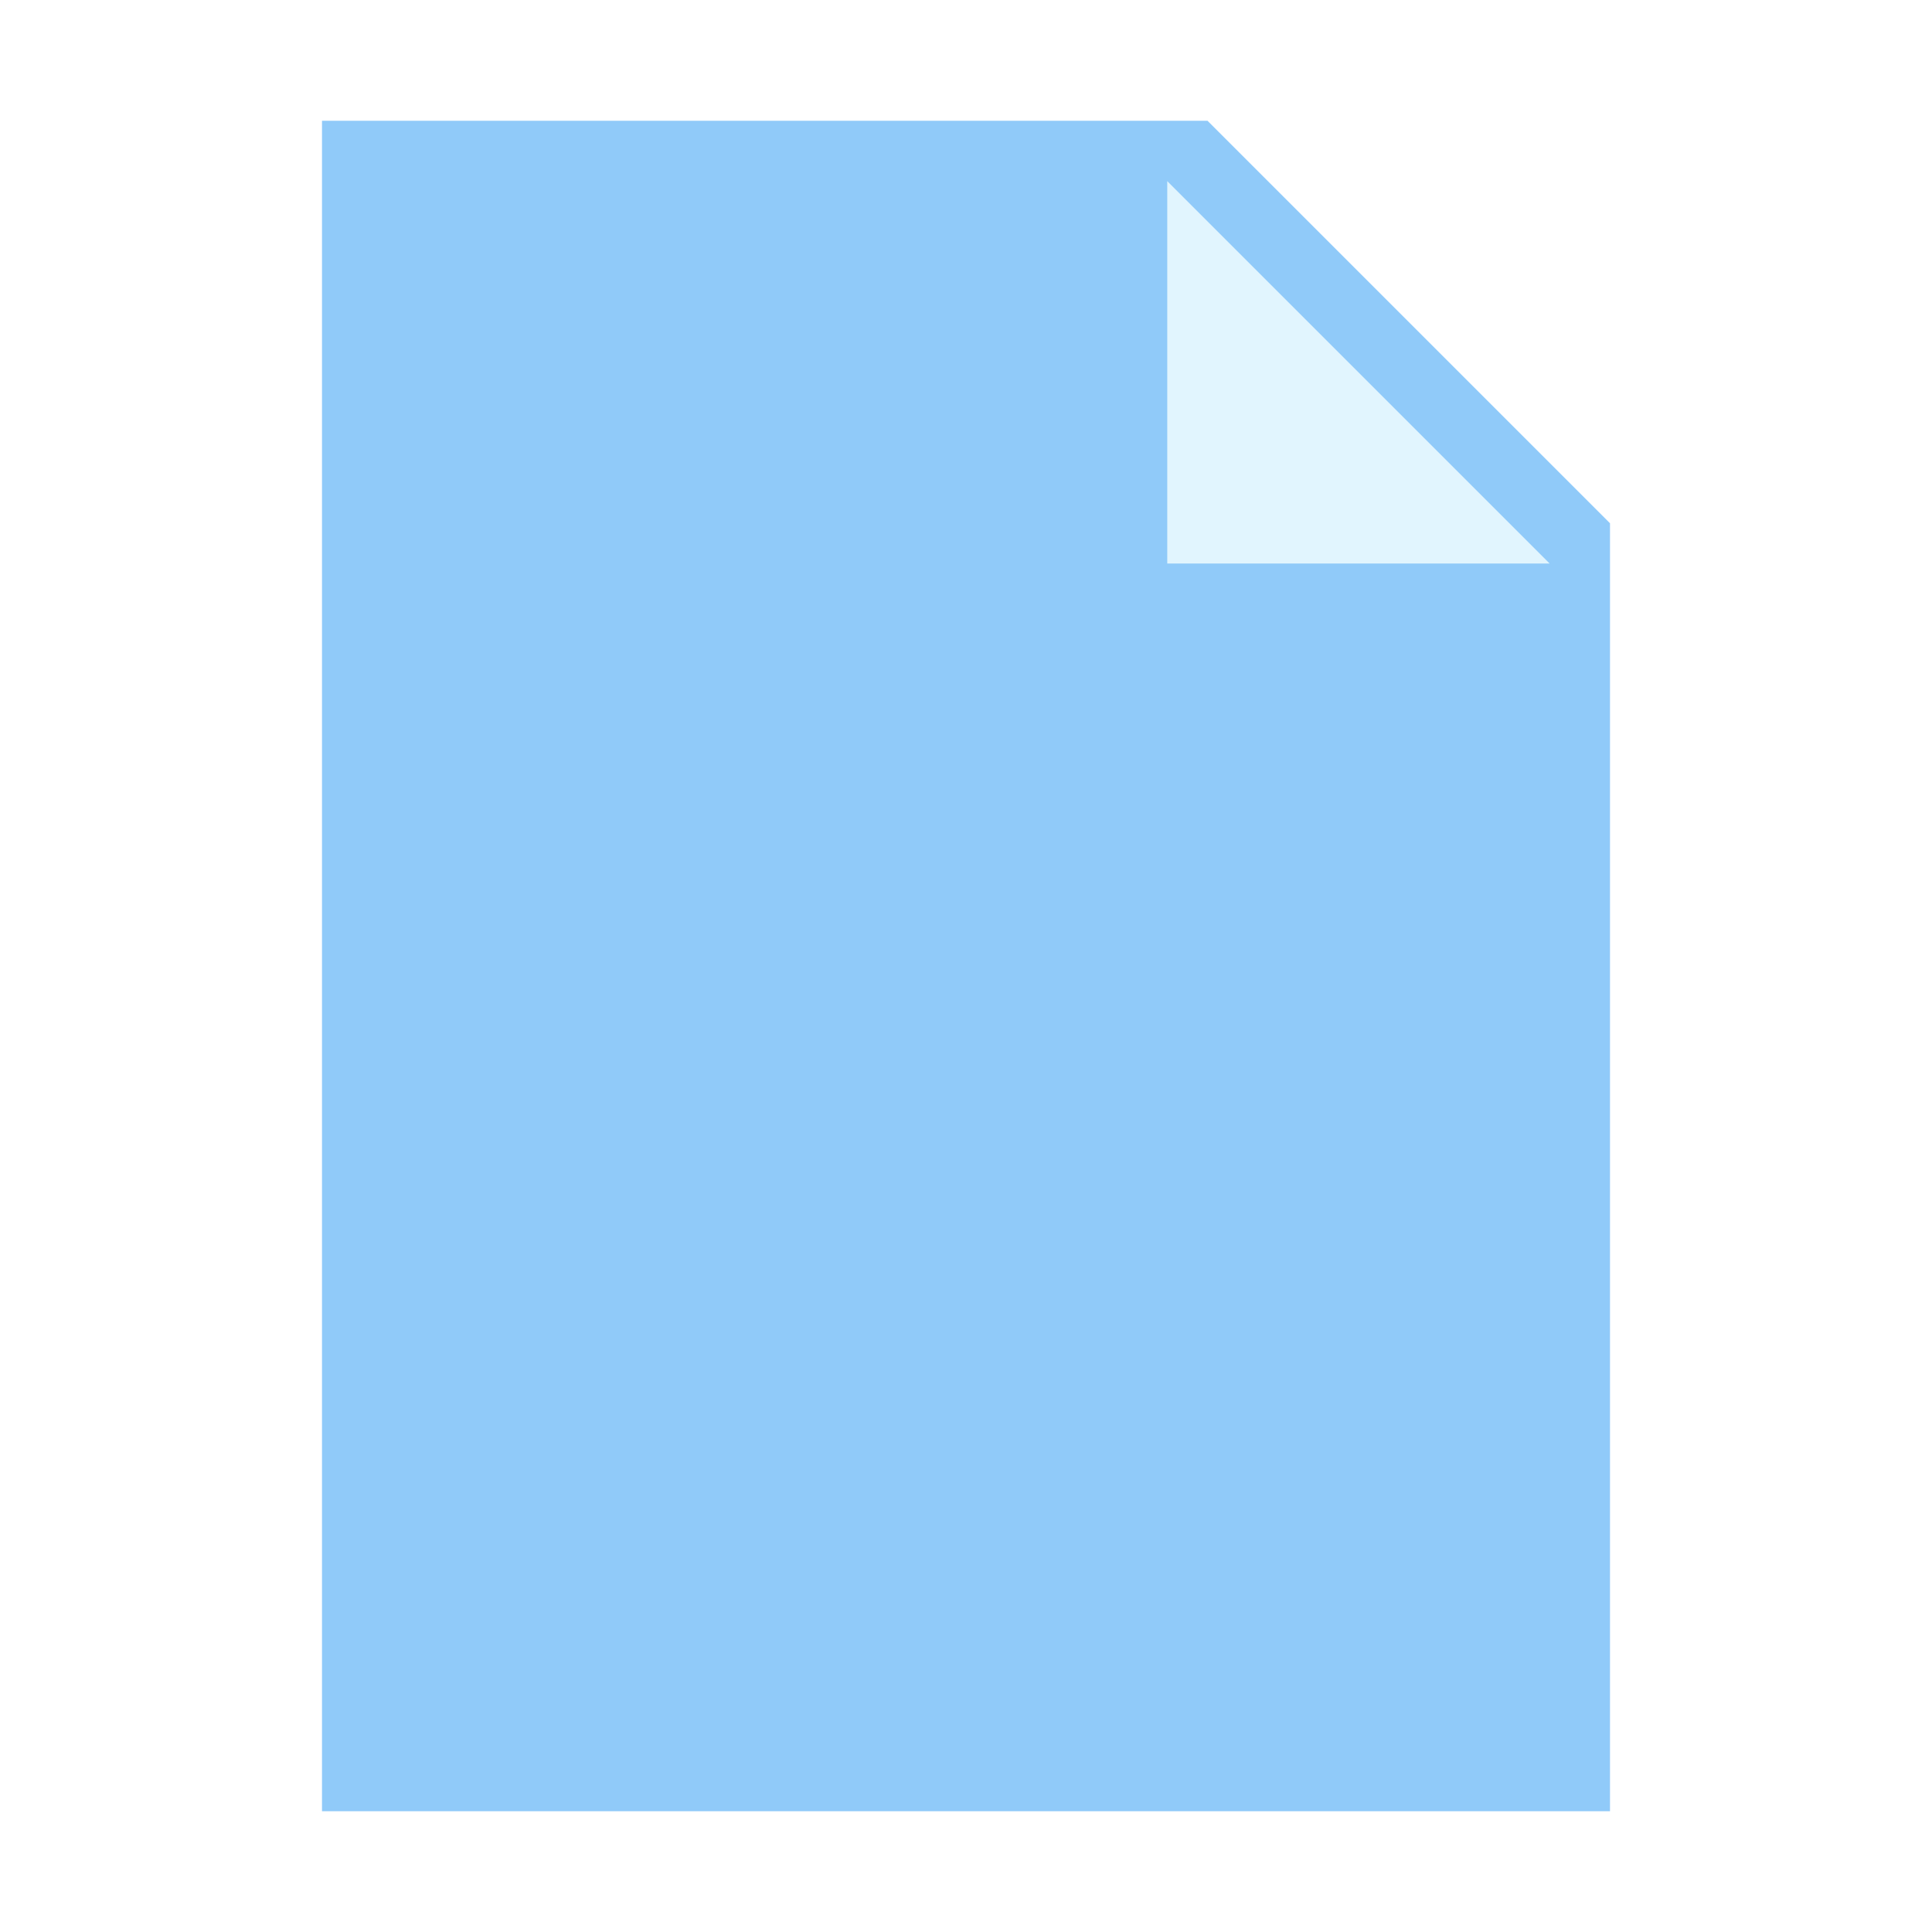
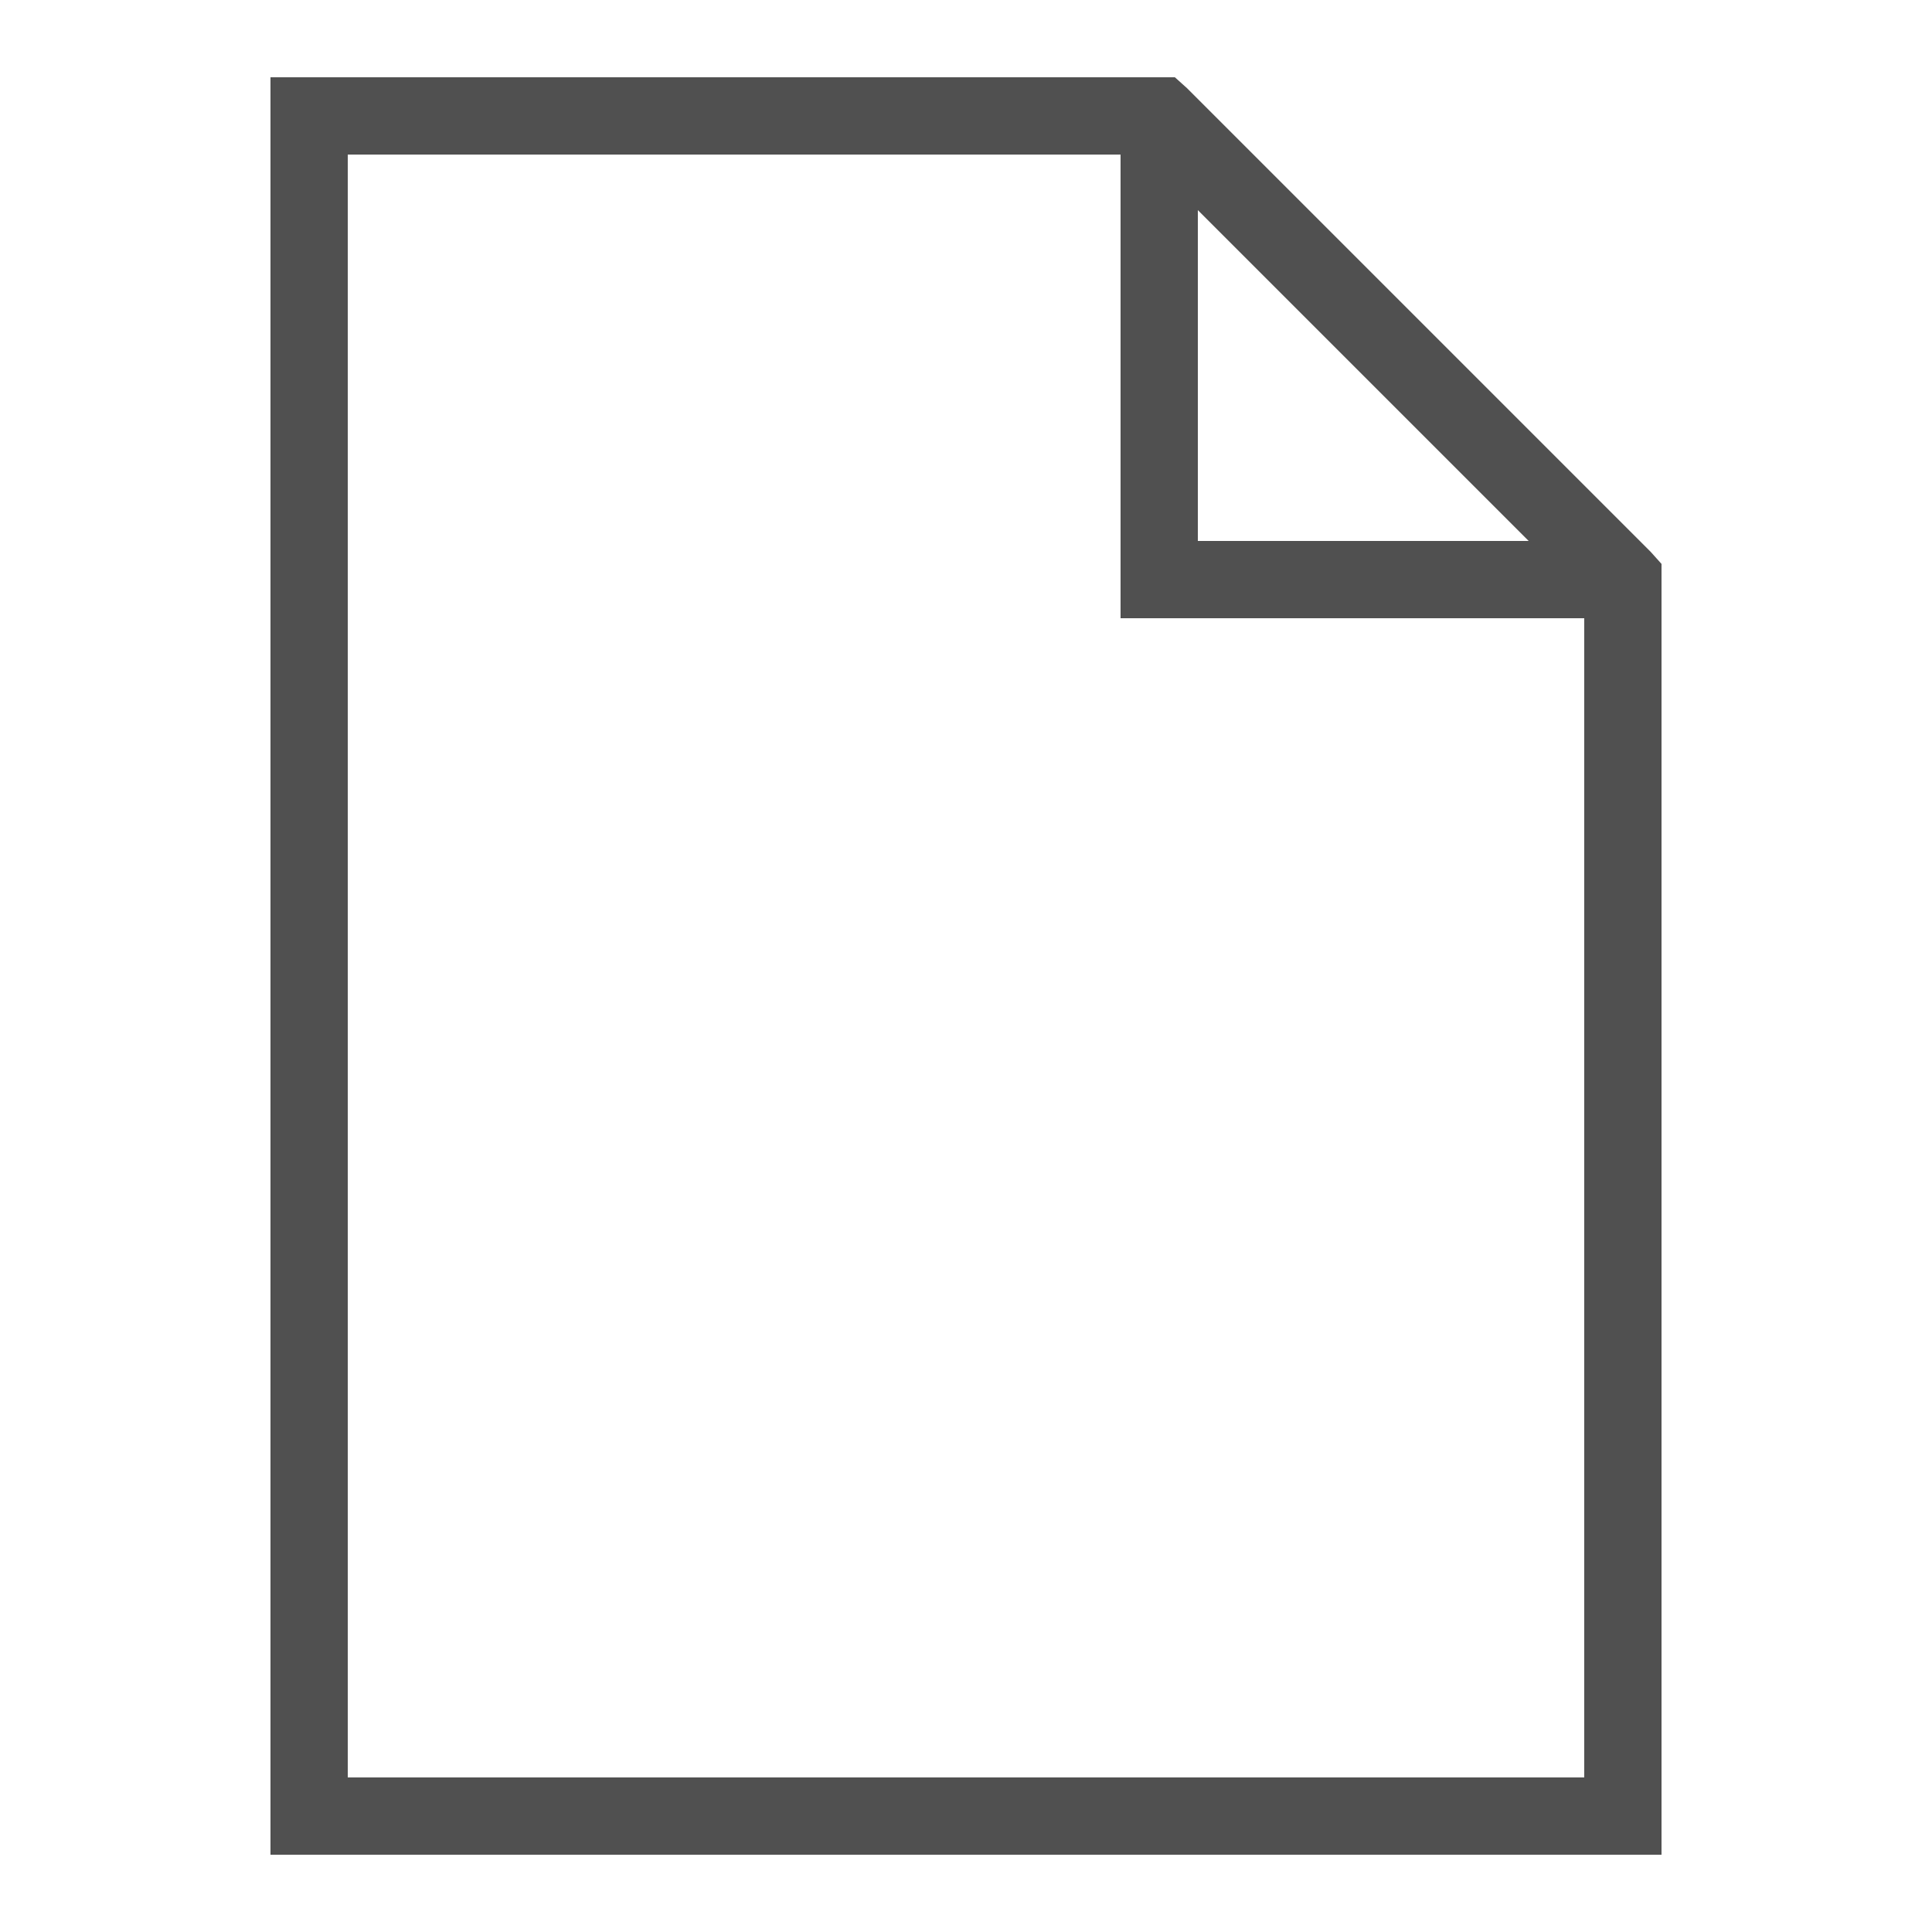
- <svg xmlns="http://www.w3.org/2000/svg" enable-background="new 0 0 48 48" id="Layer_1" style="fill:#000000" version="1.0" viewBox="0 0 48 48" x="0px" xml:space="preserve" y="0px">
-   <g>
-     <polygon fill="#90CAF9" points="40,45 8,45 8,3 30,3 40,13  " />
-   </g>
-   <polygon fill="#E1F5FE" points="38.5,14 29,14 29,4.5 " />
+ <svg xmlns="http://www.w3.org/2000/svg" enable-background="new 0 0 50 50" style="fill:#000000;fill-opacity:0.686" viewBox="0 0 50 50">
+   <path color="#000" d="M 7 2 L 7 3 L 7 47 L 7 48 L 8 48 L 42 48 L 43 48 L 43 47 L 43 15 L 43 14.594 L 42.719 14.281 L 30.719 2.281 L 30.406 2 L 30 2 L 8 2 L 7 2 z M 9 4 L 29 4 L 29 15 L 29 16 L 30 16 L 41 16 L 41 46 L 9 46 L 9 4 z M 31 5.438 L 39.562 14 L 31 14 L 31 5.438 z" enable-background="accumulate" font-family="Bitstream Vera Sans" overflow="visible" style="text-indent:0;text-align:start;line-height:normal;text-transform:none;block-progression:tb;-inkscape-font-specification:Bitstream Vera Sans" />
</svg>
